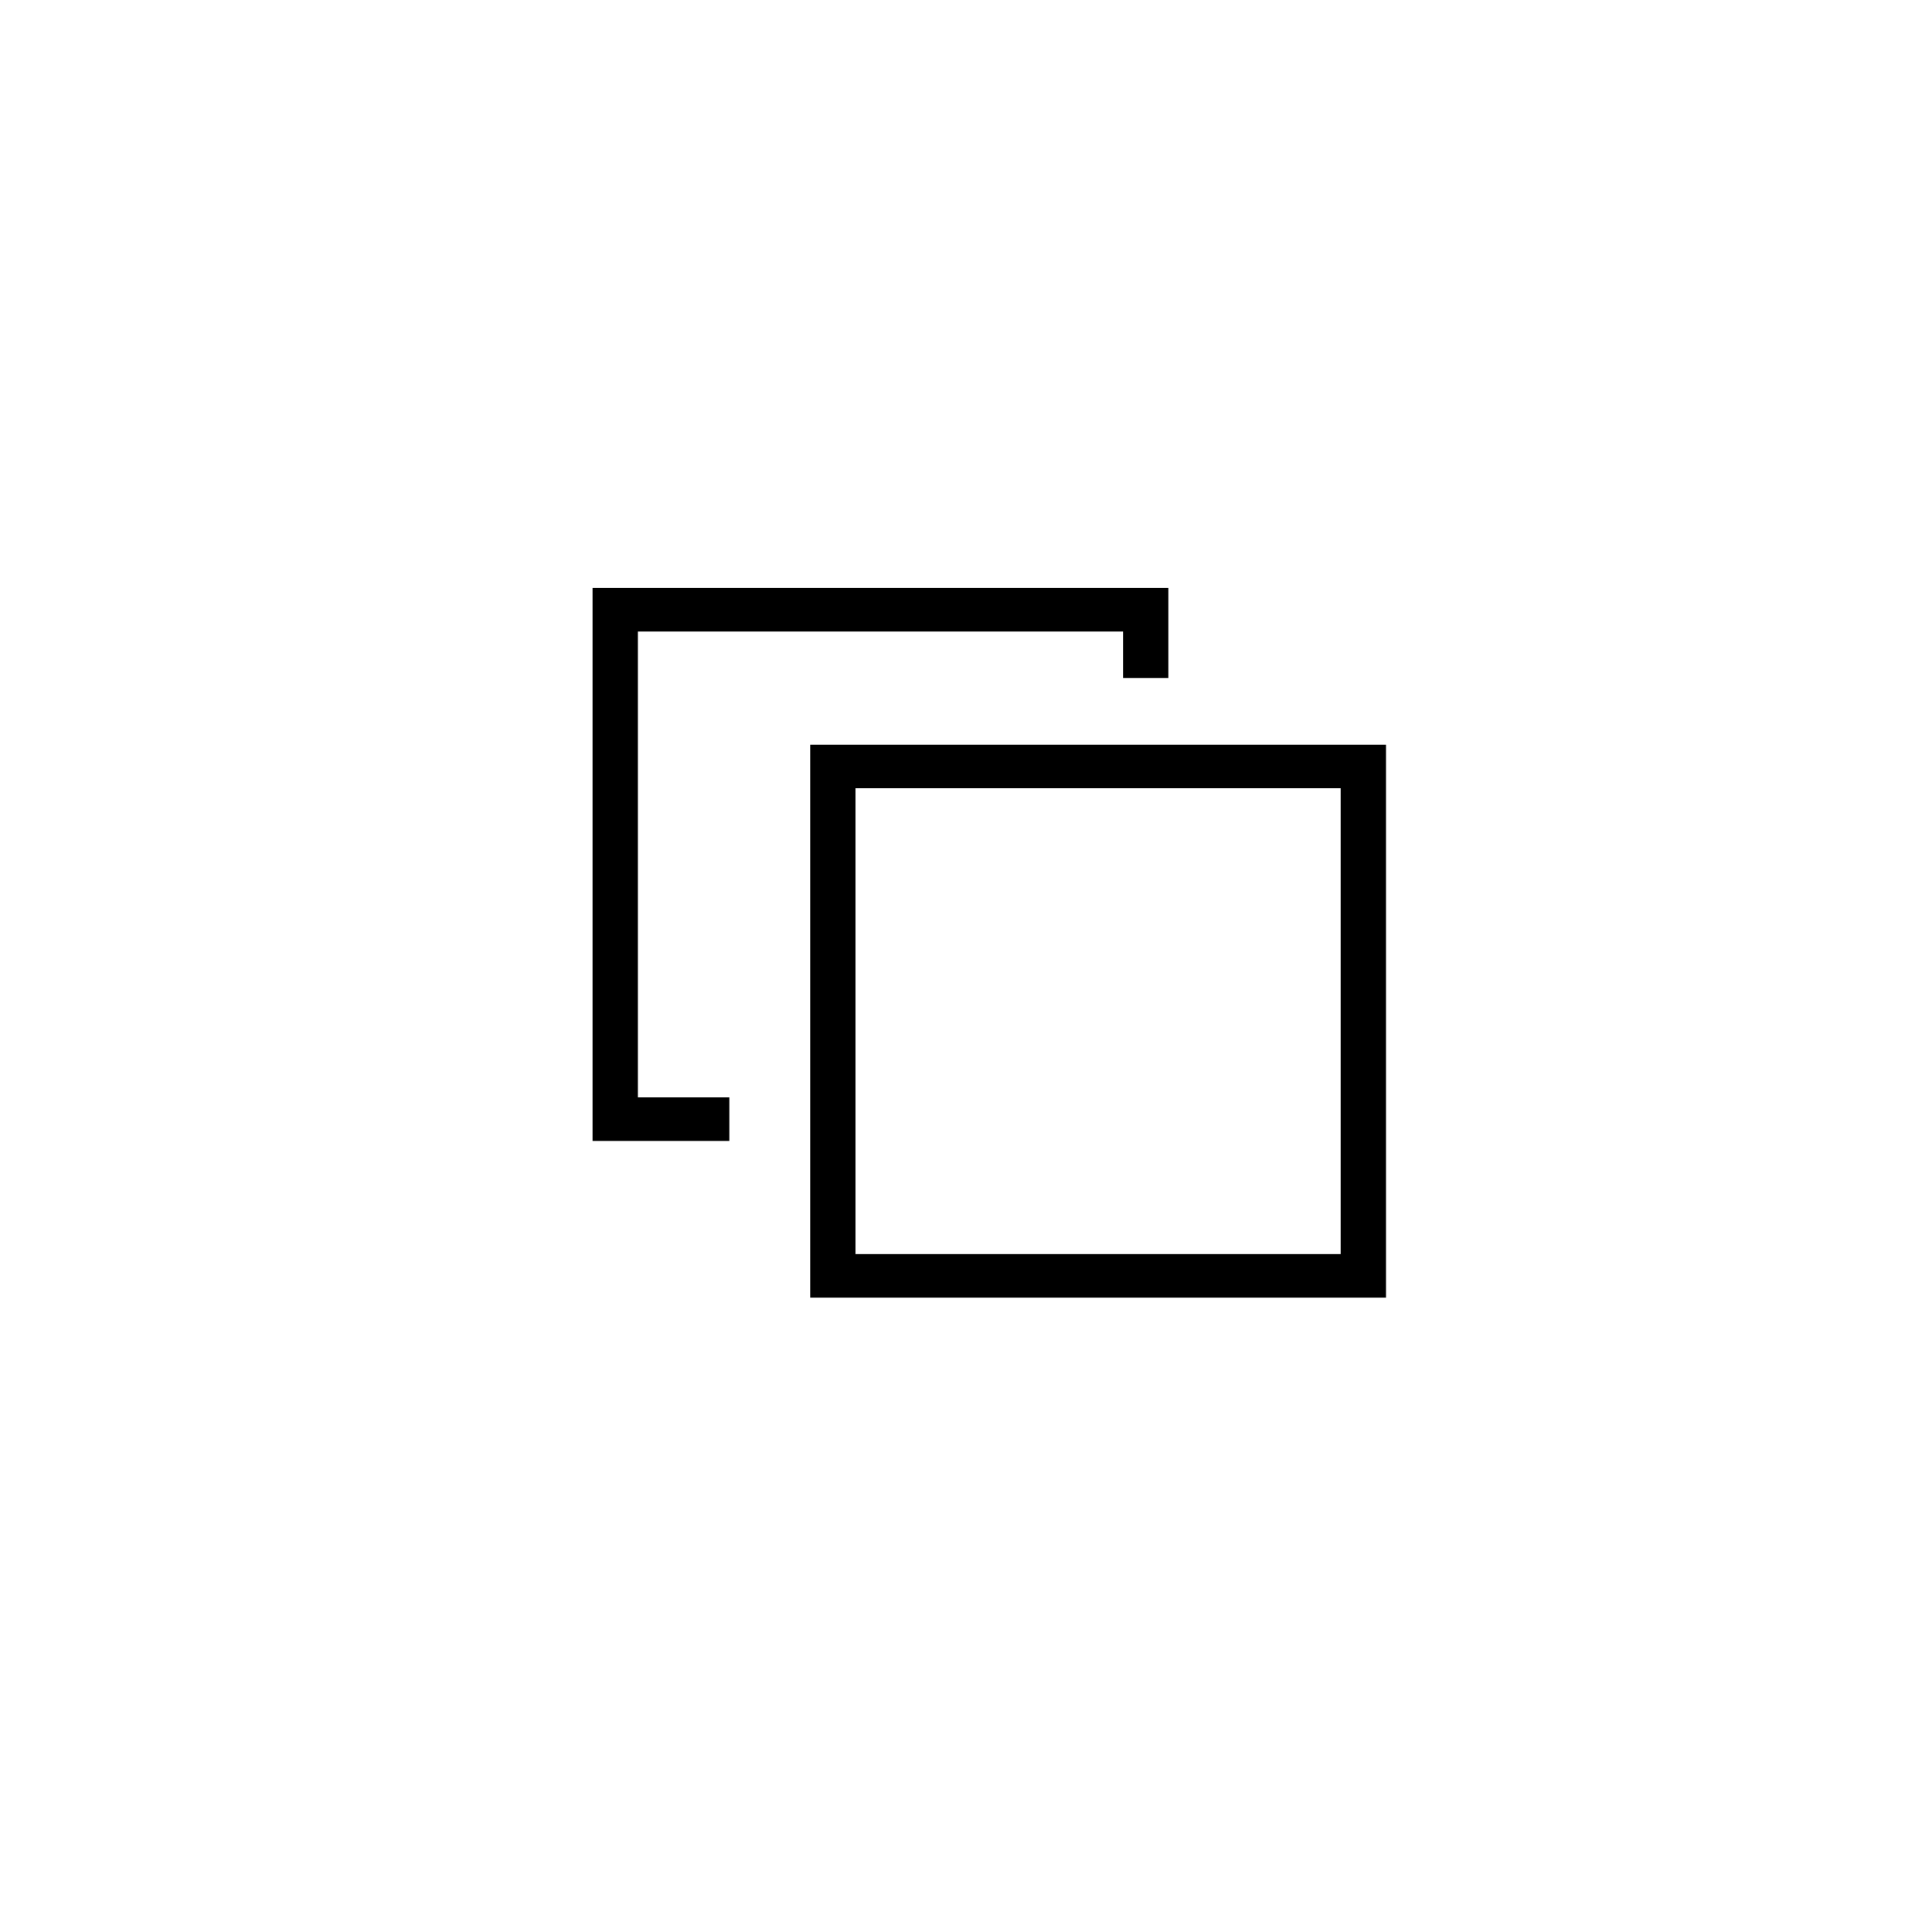
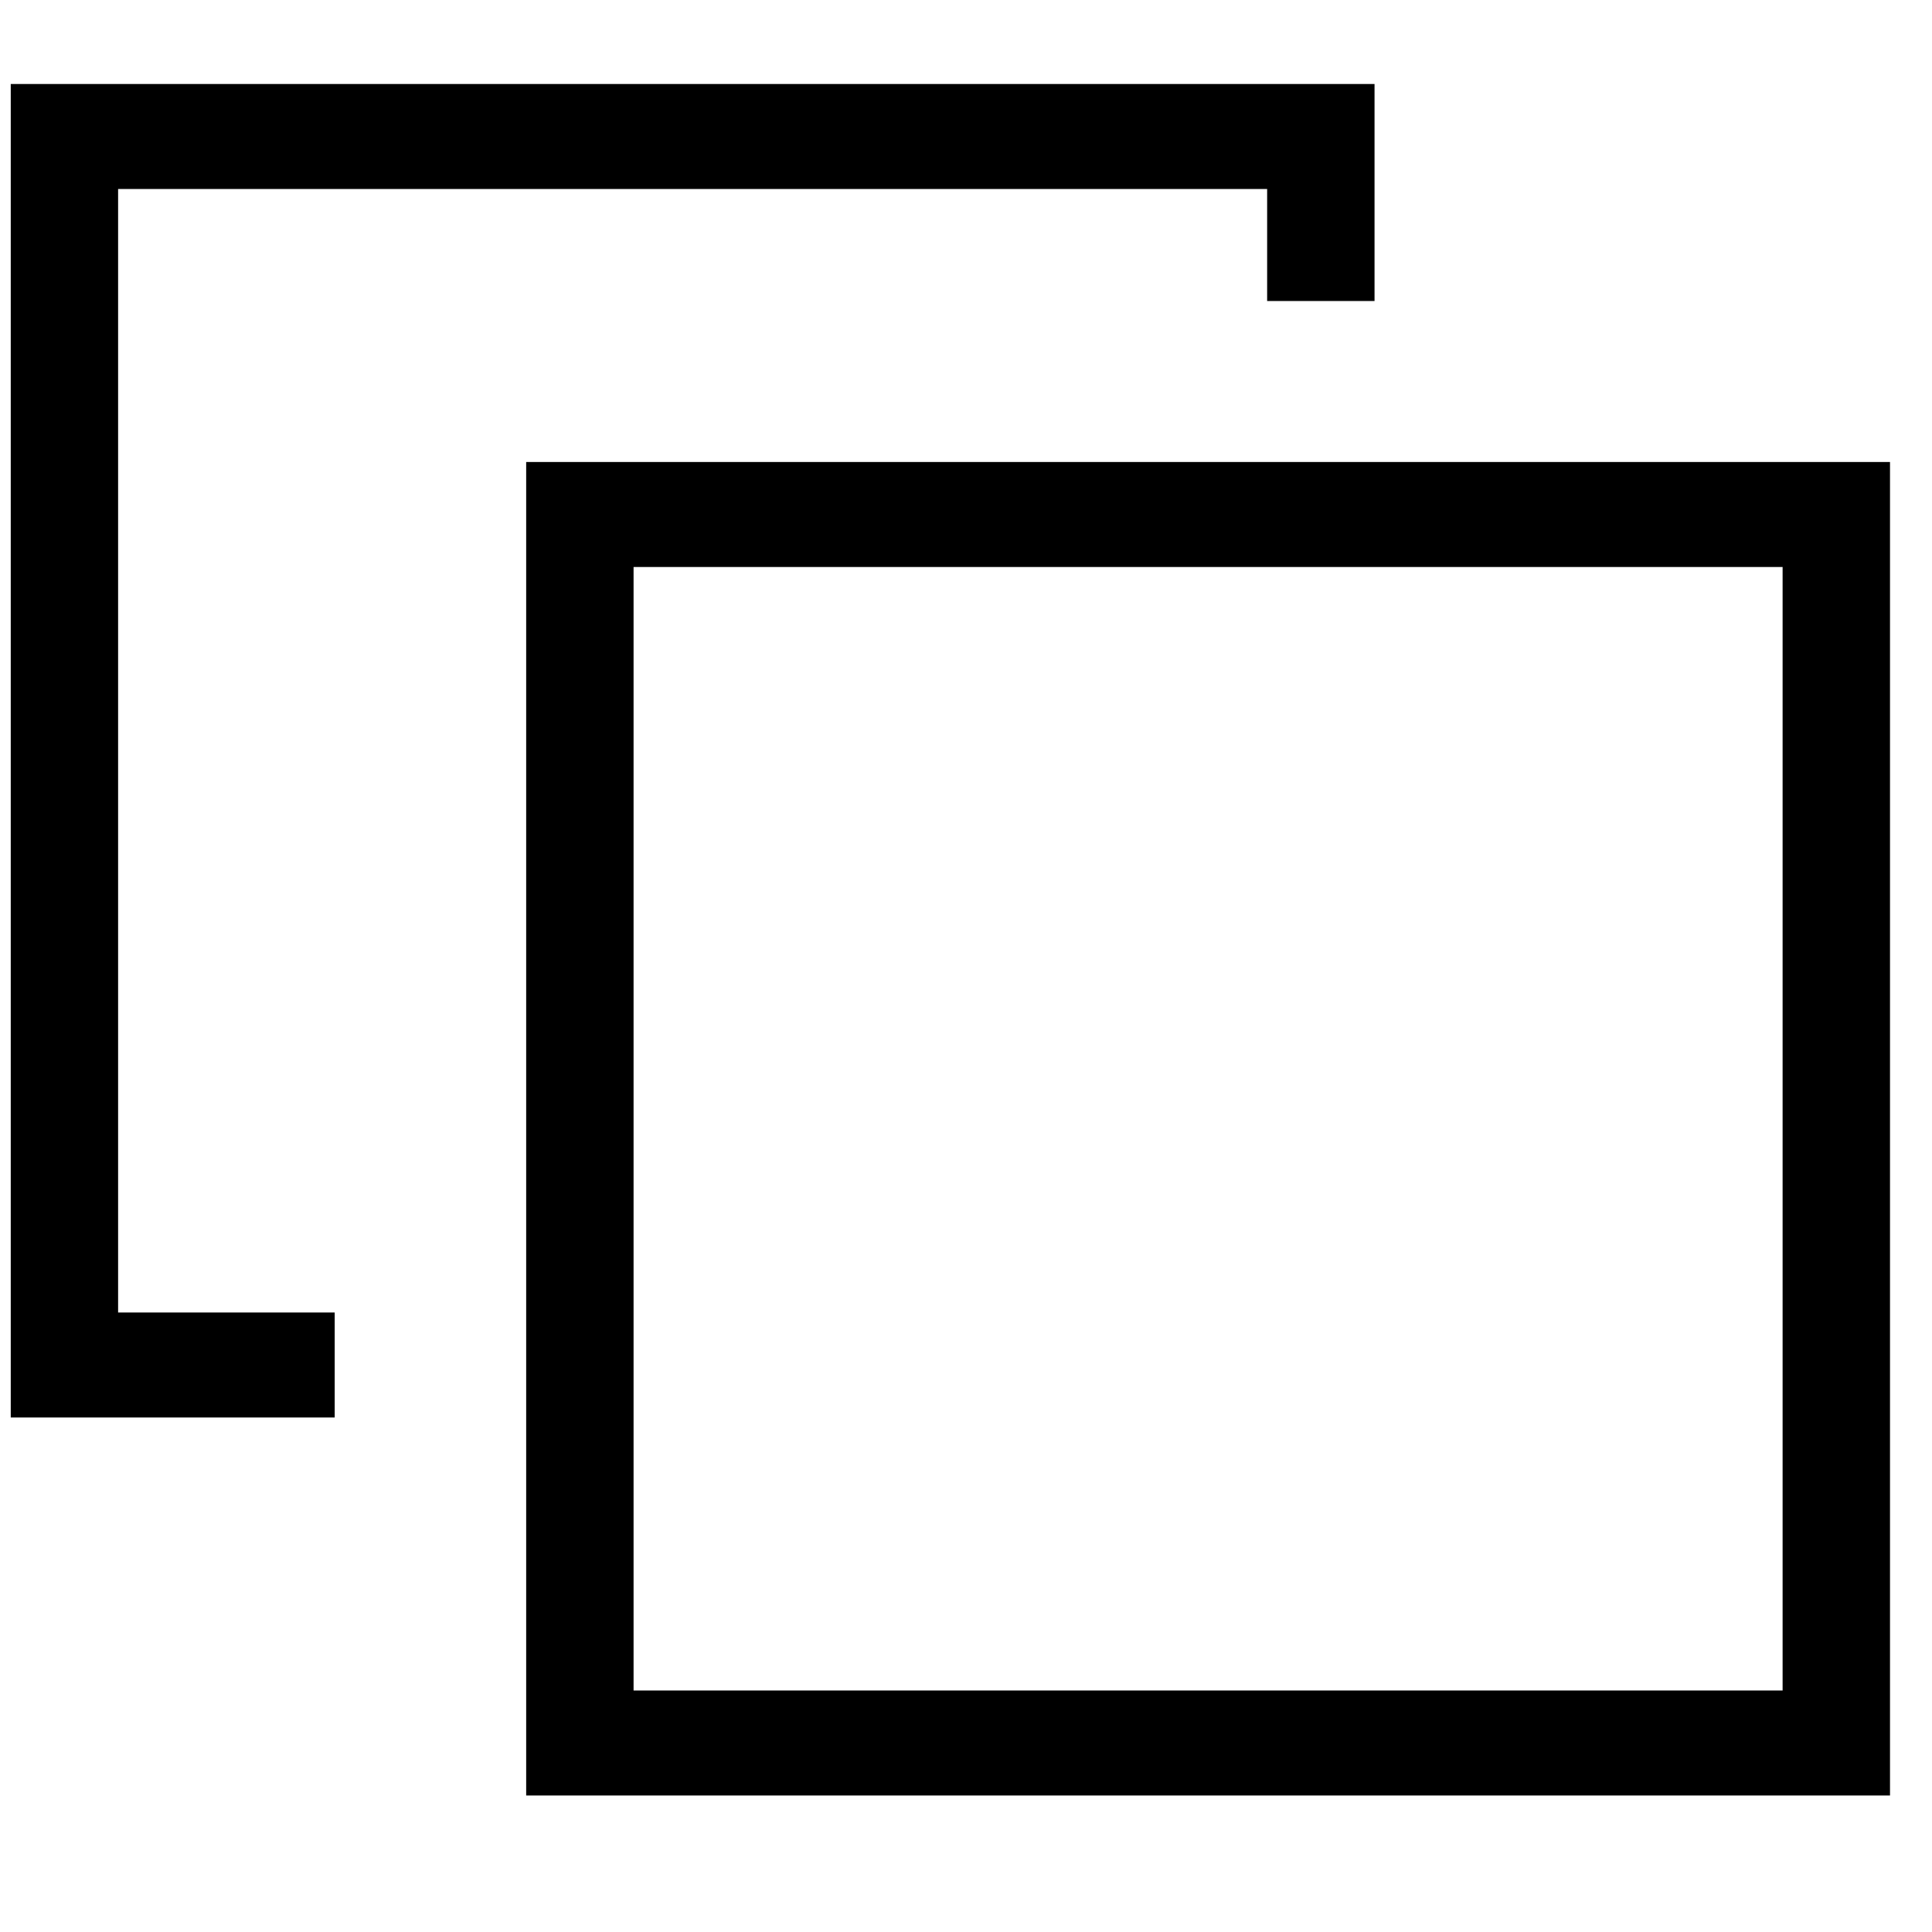
<svg xmlns="http://www.w3.org/2000/svg" width="46px" height="46px" viewBox="0 0 46 46" version="1.1">
  <defs />
  <g id="Page-1" stroke="none" stroke-width="1" fill="none" fill-rule="evenodd">
    <g id="files" fill="#000000">
-       <g id="Imported-Layers" transform="translate(14, 14)">
-         <path d="M5.29,3.732 L19,3.732 L19,16.896 L5.29,16.896 L5.29,3.732 Z M6.369,15.86 L17.92,15.86 L17.92,4.768 L6.369,4.768 L6.369,15.86 Z" id="Fill-1" />
-         <path d="M0.108,0 L0.108,13.165 L3.365,13.165 L3.365,12.128 L1.188,12.128 L1.188,1.037 L12.739,1.037 L12.739,2.142 L13.818,2.142 L13.818,0 L0.108,0" id="Fill-2" />
+       <g id="Imported-Layers" transform="translate(0, 2)">
+         <path d="M12.528,9 L45,9 L45,40.75 L12.528,40.75 L12.528,9 Z M15.085,38.25 L42.443,38.25 L42.443,11.5 L15.085,11.5 L15.085,38.25 Z" id="Fill-1" />
+         <path d="M0.256,0 L0.256,31.75 L7.969,31.75 L7.969,29.25 L2.812,29.25 L2.812,2.5 L30.17,2.5 L30.17,5.167 L32.727,5.167 L32.727,0 L0.256,0" id="Fill-2" />
      </g>
    </g>
  </g>
</svg>
